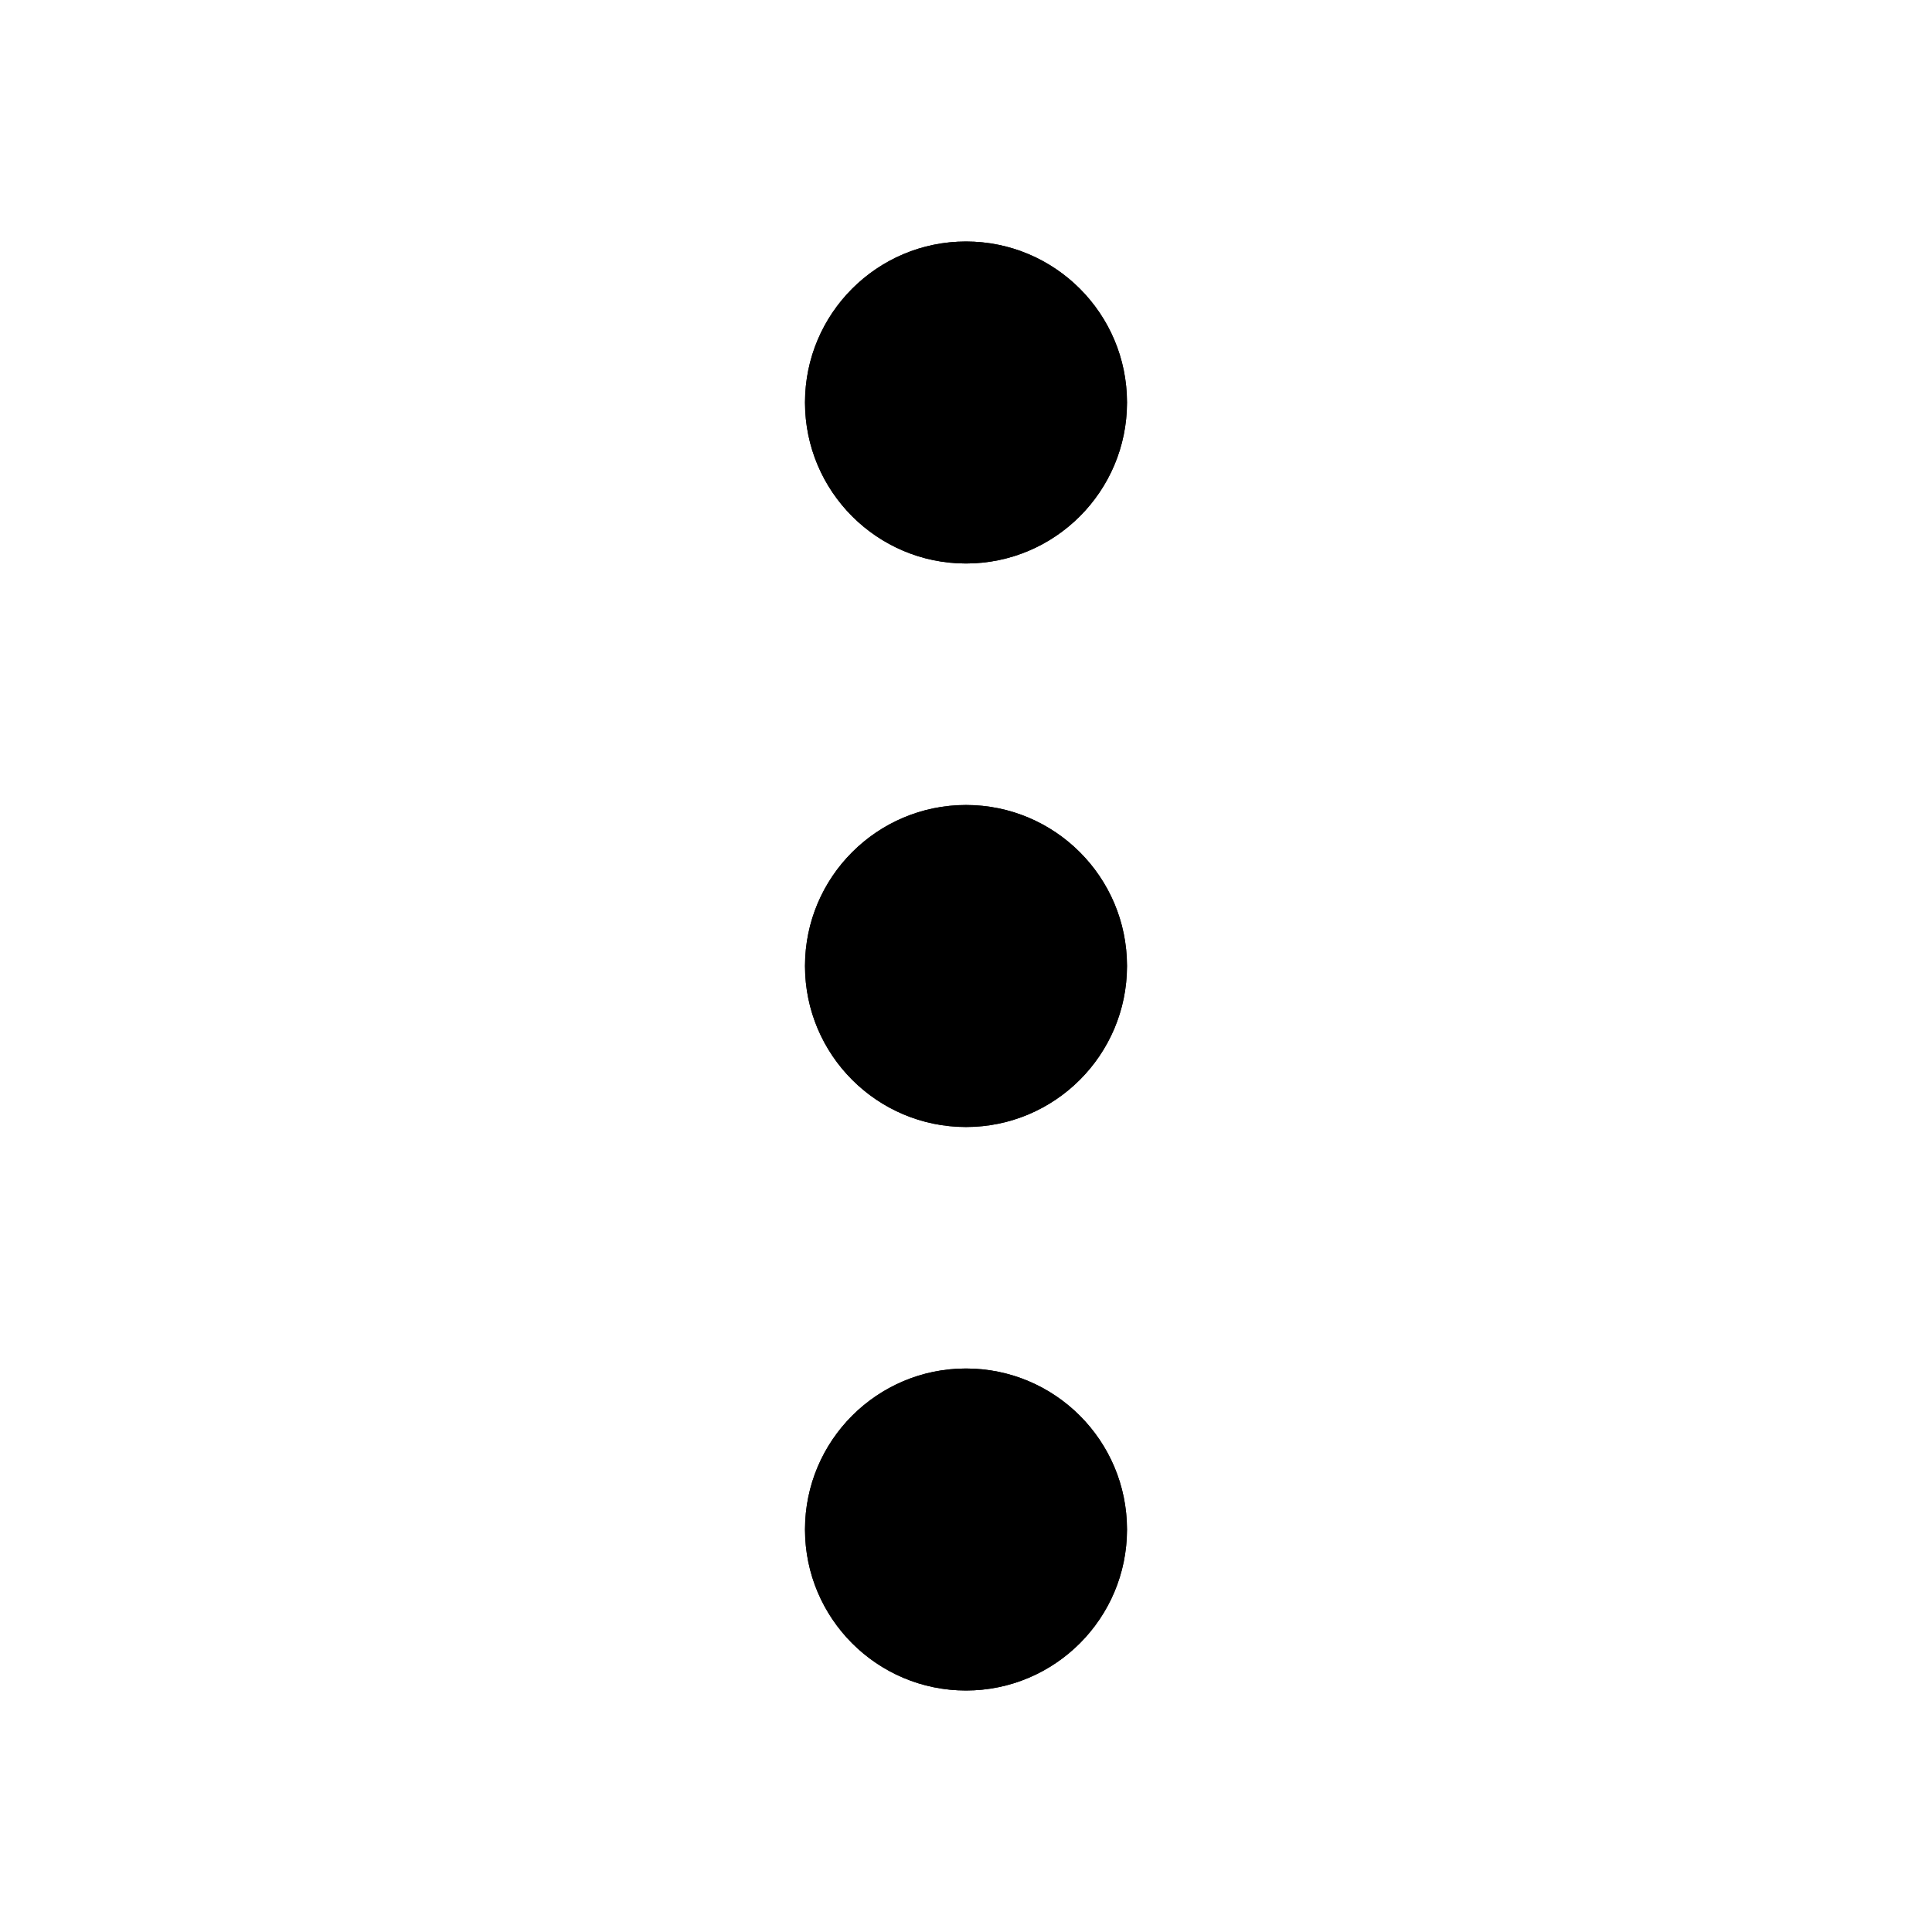
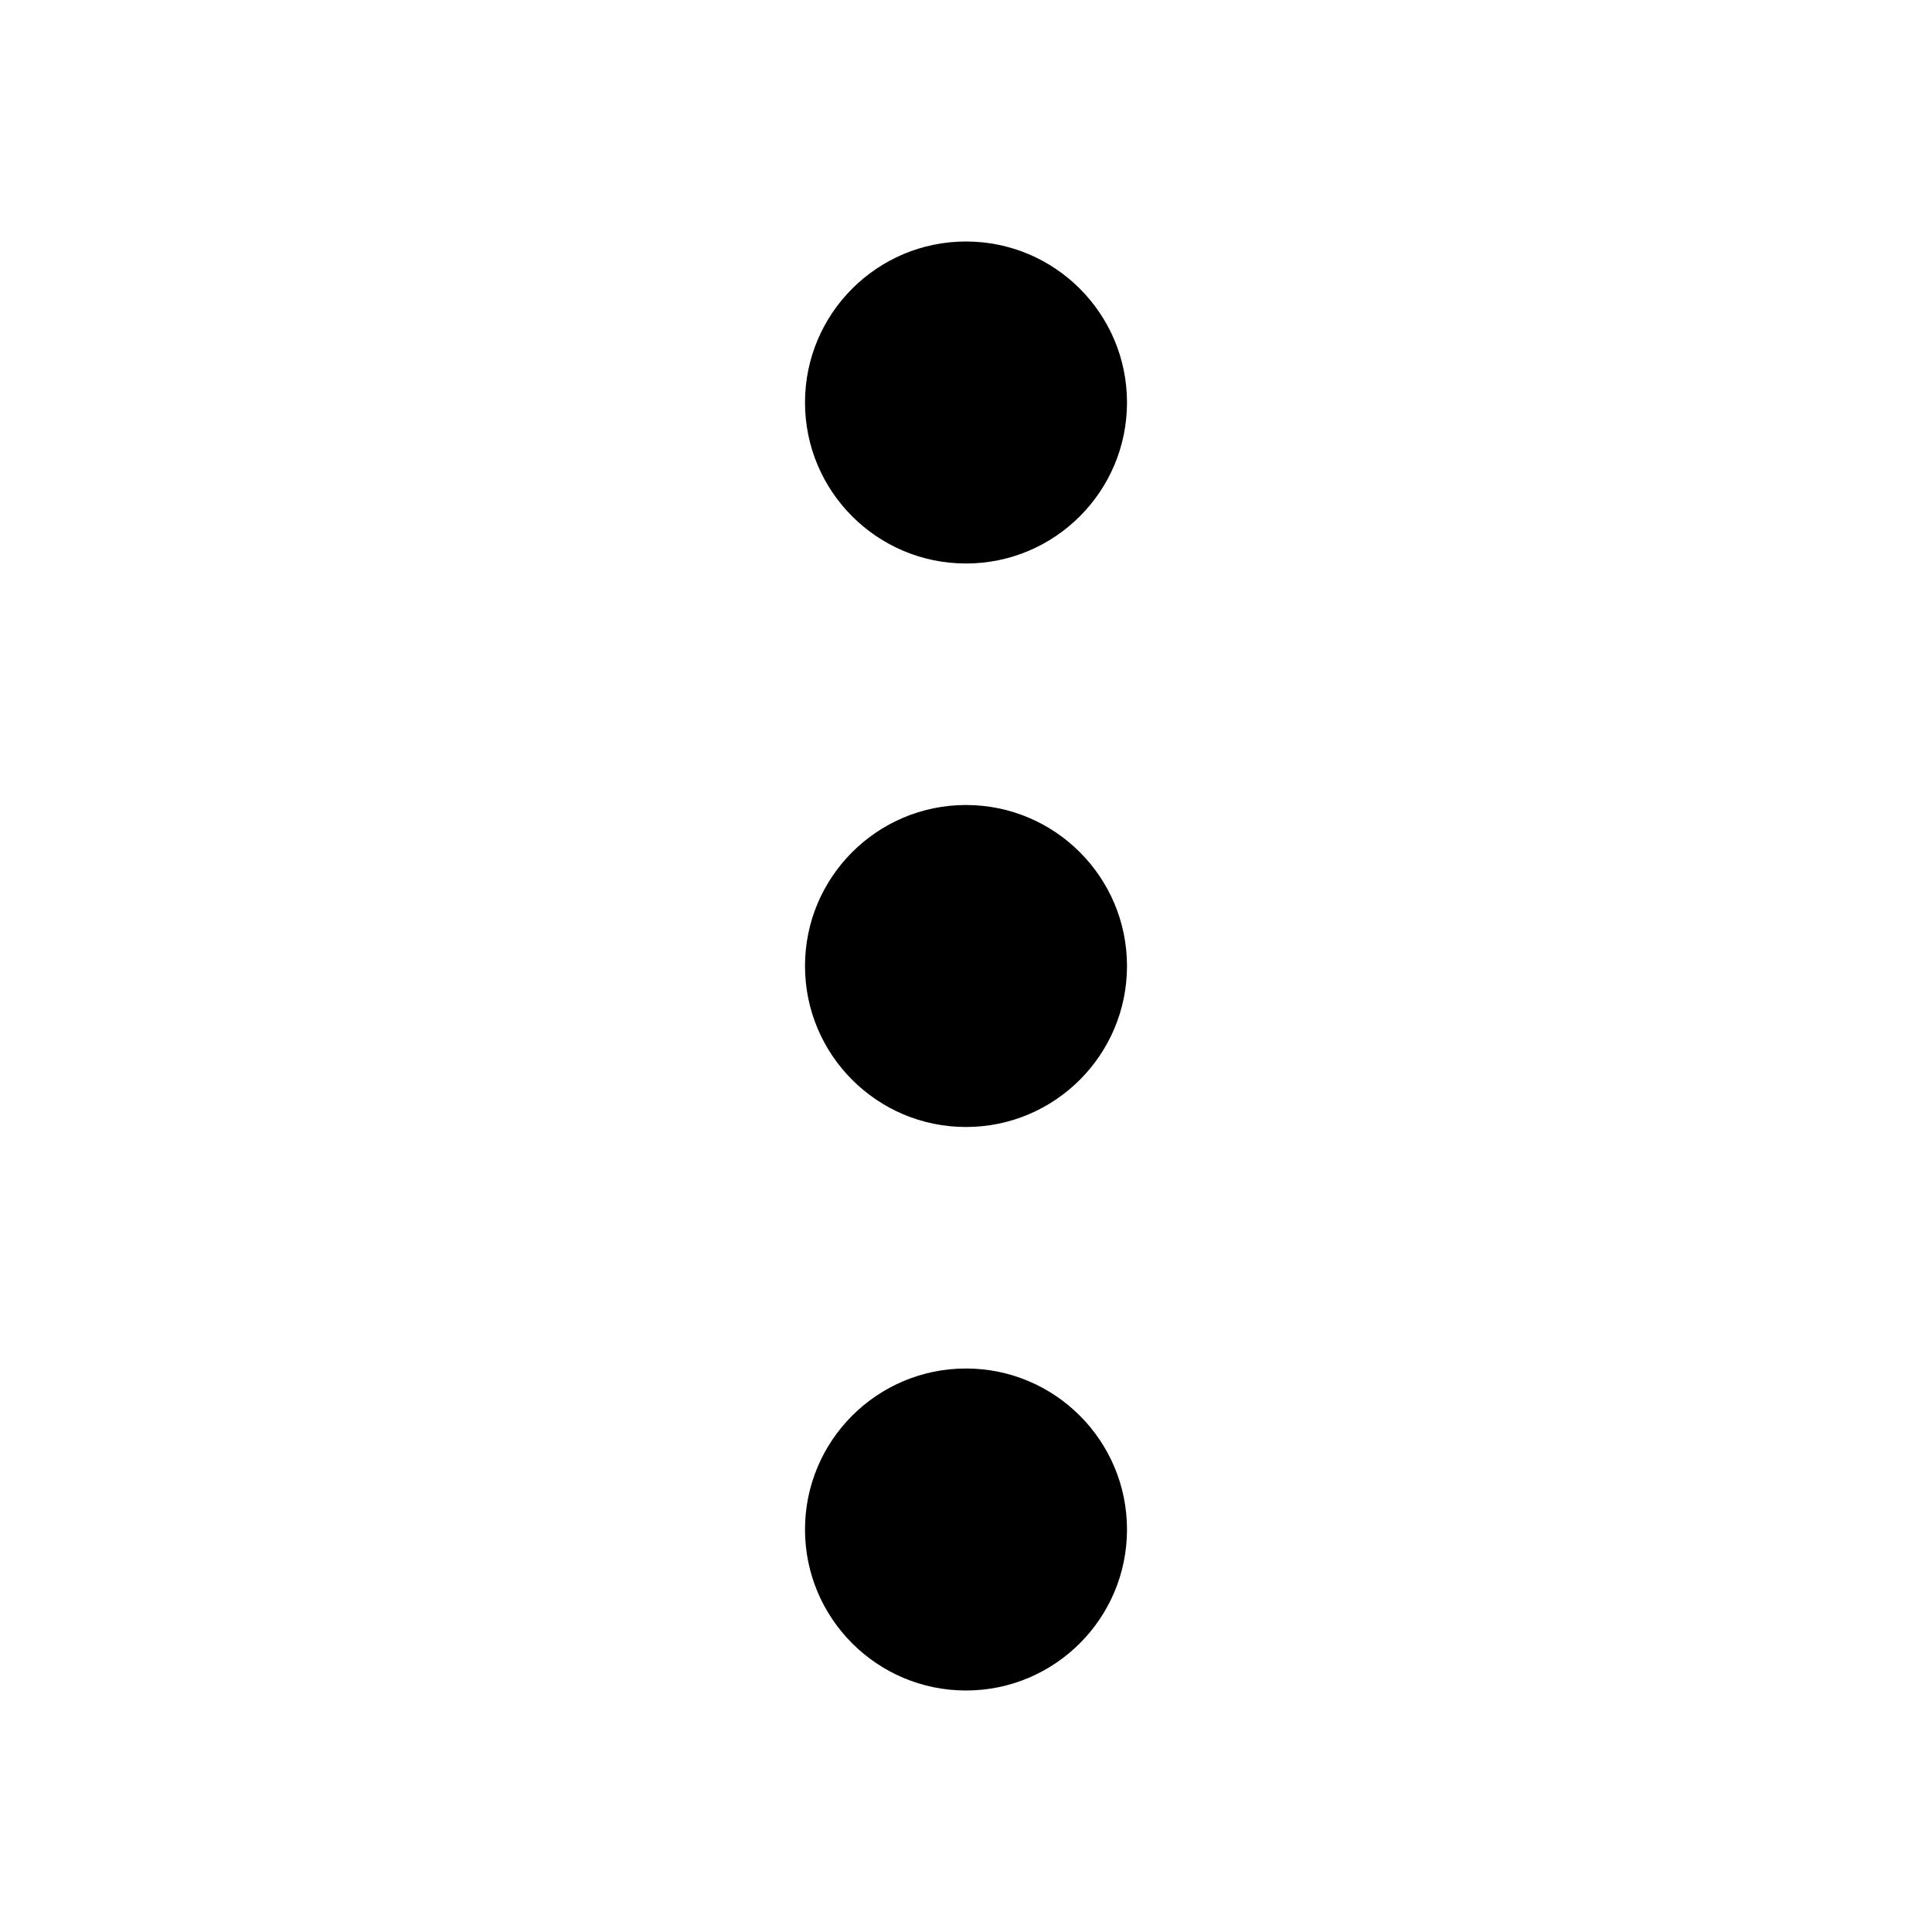
<svg xmlns="http://www.w3.org/2000/svg" width="24" height="24" viewBox="0 0 24 24" fill="none">
  <g id="Icon/Outline/more-vertical">
    <path id="Mask" fill-rule="evenodd" clip-rule="evenodd" d="M12 7C13.104 7 14 6.104 14 5C14 3.896 13.104 3 12 3C10.896 3 10 3.896 10 5C10 6.104 10.896 7 12 7ZM12 10C10.896 10 10 10.896 10 12C10 13.104 10.896 14 12 14C13.104 14 14 13.104 14 12C14 10.896 13.104 10 12 10ZM10 19C10 17.896 10.896 17 12 17C13.104 17 14 17.896 14 19C14 20.104 13.104 21 12 21C10.896 21 10 20.104 10 19Z" fill="currentColor" />
    <mask id="mask0" mask-type="alpha" maskUnits="userSpaceOnUse" x="10" y="3" width="4" height="18">
      <path id="Mask_2" fill-rule="evenodd" clip-rule="evenodd" d="M12 7C13.104 7 14 6.104 14 5C14 3.896 13.104 3 12 3C10.896 3 10 3.896 10 5C10 6.104 10.896 7 12 7ZM12 10C10.896 10 10 10.896 10 12C10 13.104 10.896 14 12 14C13.104 14 14 13.104 14 12C14 10.896 13.104 10 12 10ZM10 19C10 17.896 10.896 17 12 17C13.104 17 14 17.896 14 19C14 20.104 13.104 21 12 21C10.896 21 10 20.104 10 19Z" fill="currentColor" />
    </mask>
-     <g mask="url(#mask0)">
-       <g id="ð¨ Color">
-         <rect id="Base" width="24" height="24" fill="currentColor" />
-       </g>
-     </g>
  </g>
</svg>
